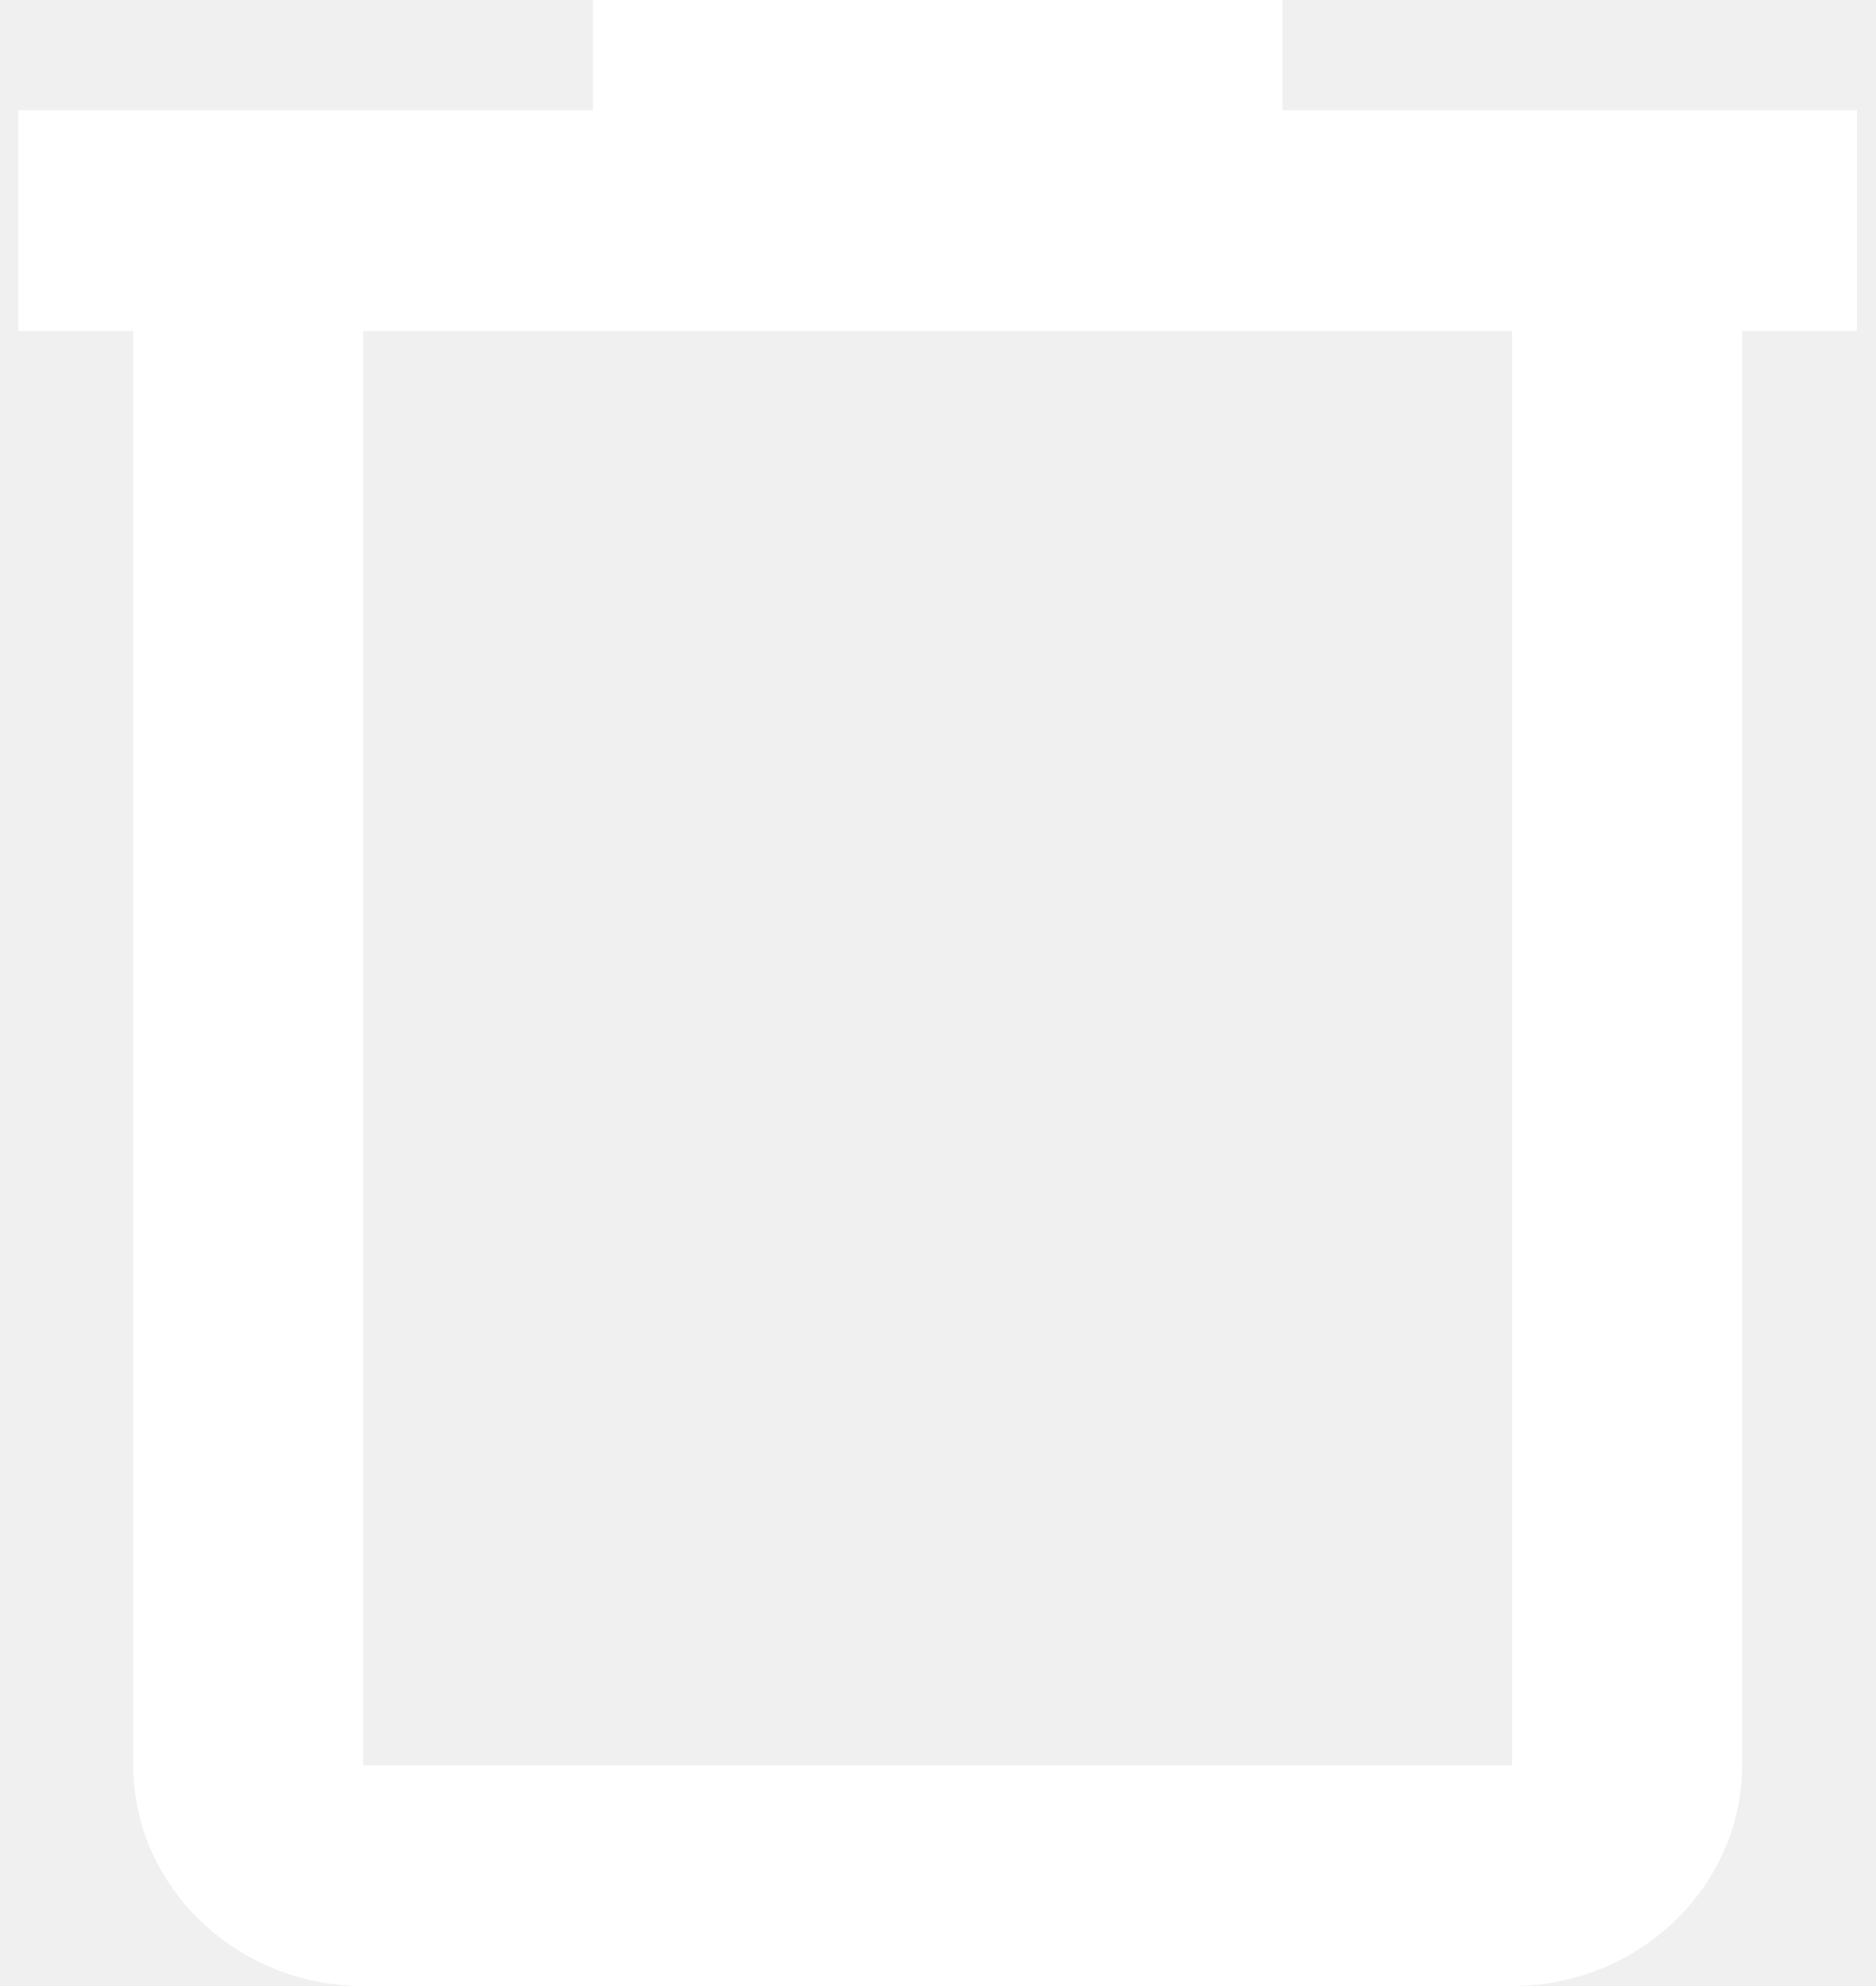
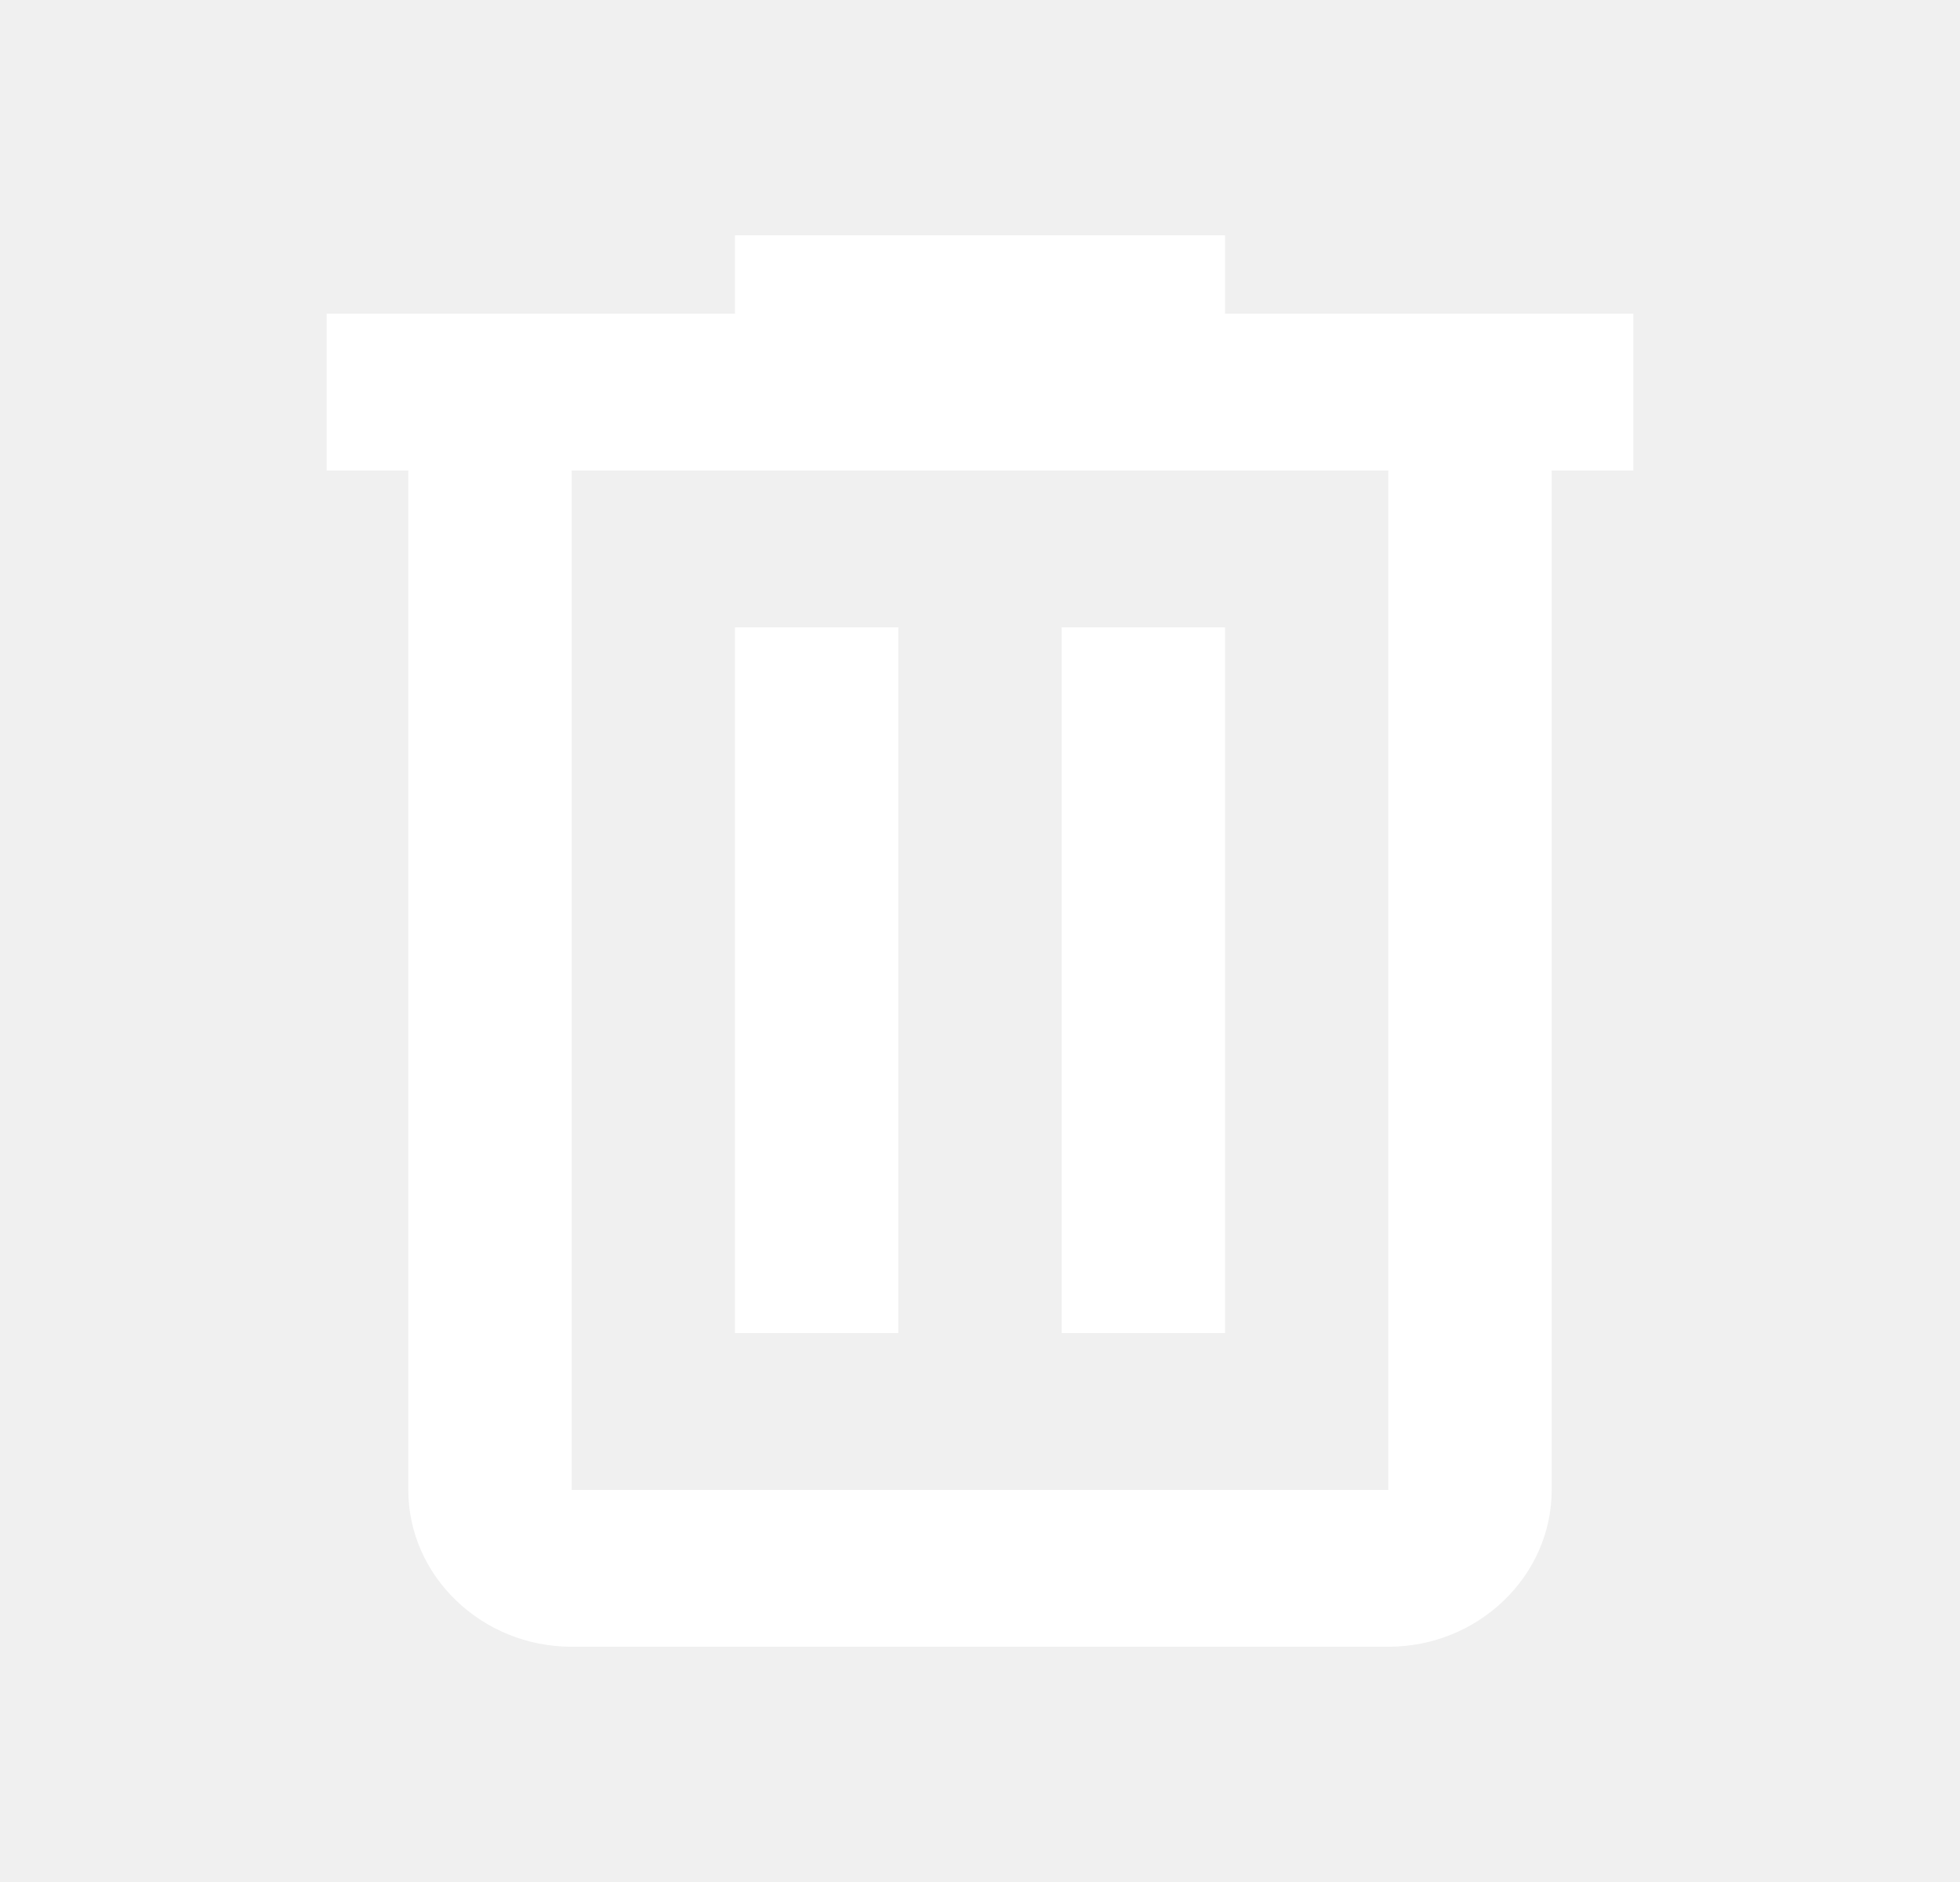
- <svg xmlns="http://www.w3.org/2000/svg" width="17" height="18" viewBox="0 0 17 18" fill="none">
-   <path d="M11.625 1V0H5.375V1H0.167V3H1.208V16C1.208 17.1 2.146 18 3.292 18H13.708C14.854 18 15.792 17.1 15.792 16V3H16.833V1H11.625ZM13.708 16H3.292V3H13.708V16Z" fill="white" />
+ <svg xmlns="http://www.w3.org/2000/svg" width="25" height="24" viewBox="0 0 25 24" fill="none">
+   <path d="M15.625 4V3H9.375V4H4.167V6H5.208V19C5.208 20.1 6.146 21 7.292 21H17.708C18.854 21 19.792 20.1 19.792 19V6H20.833V4H15.625ZM17.708 19H7.292V6H17.708V19Z" fill="white" />
+   <path d="M9.375 8H11.458V17H9.375V8ZM13.542 8H15.625V17H13.542V8Z" fill="white" />
</svg>
